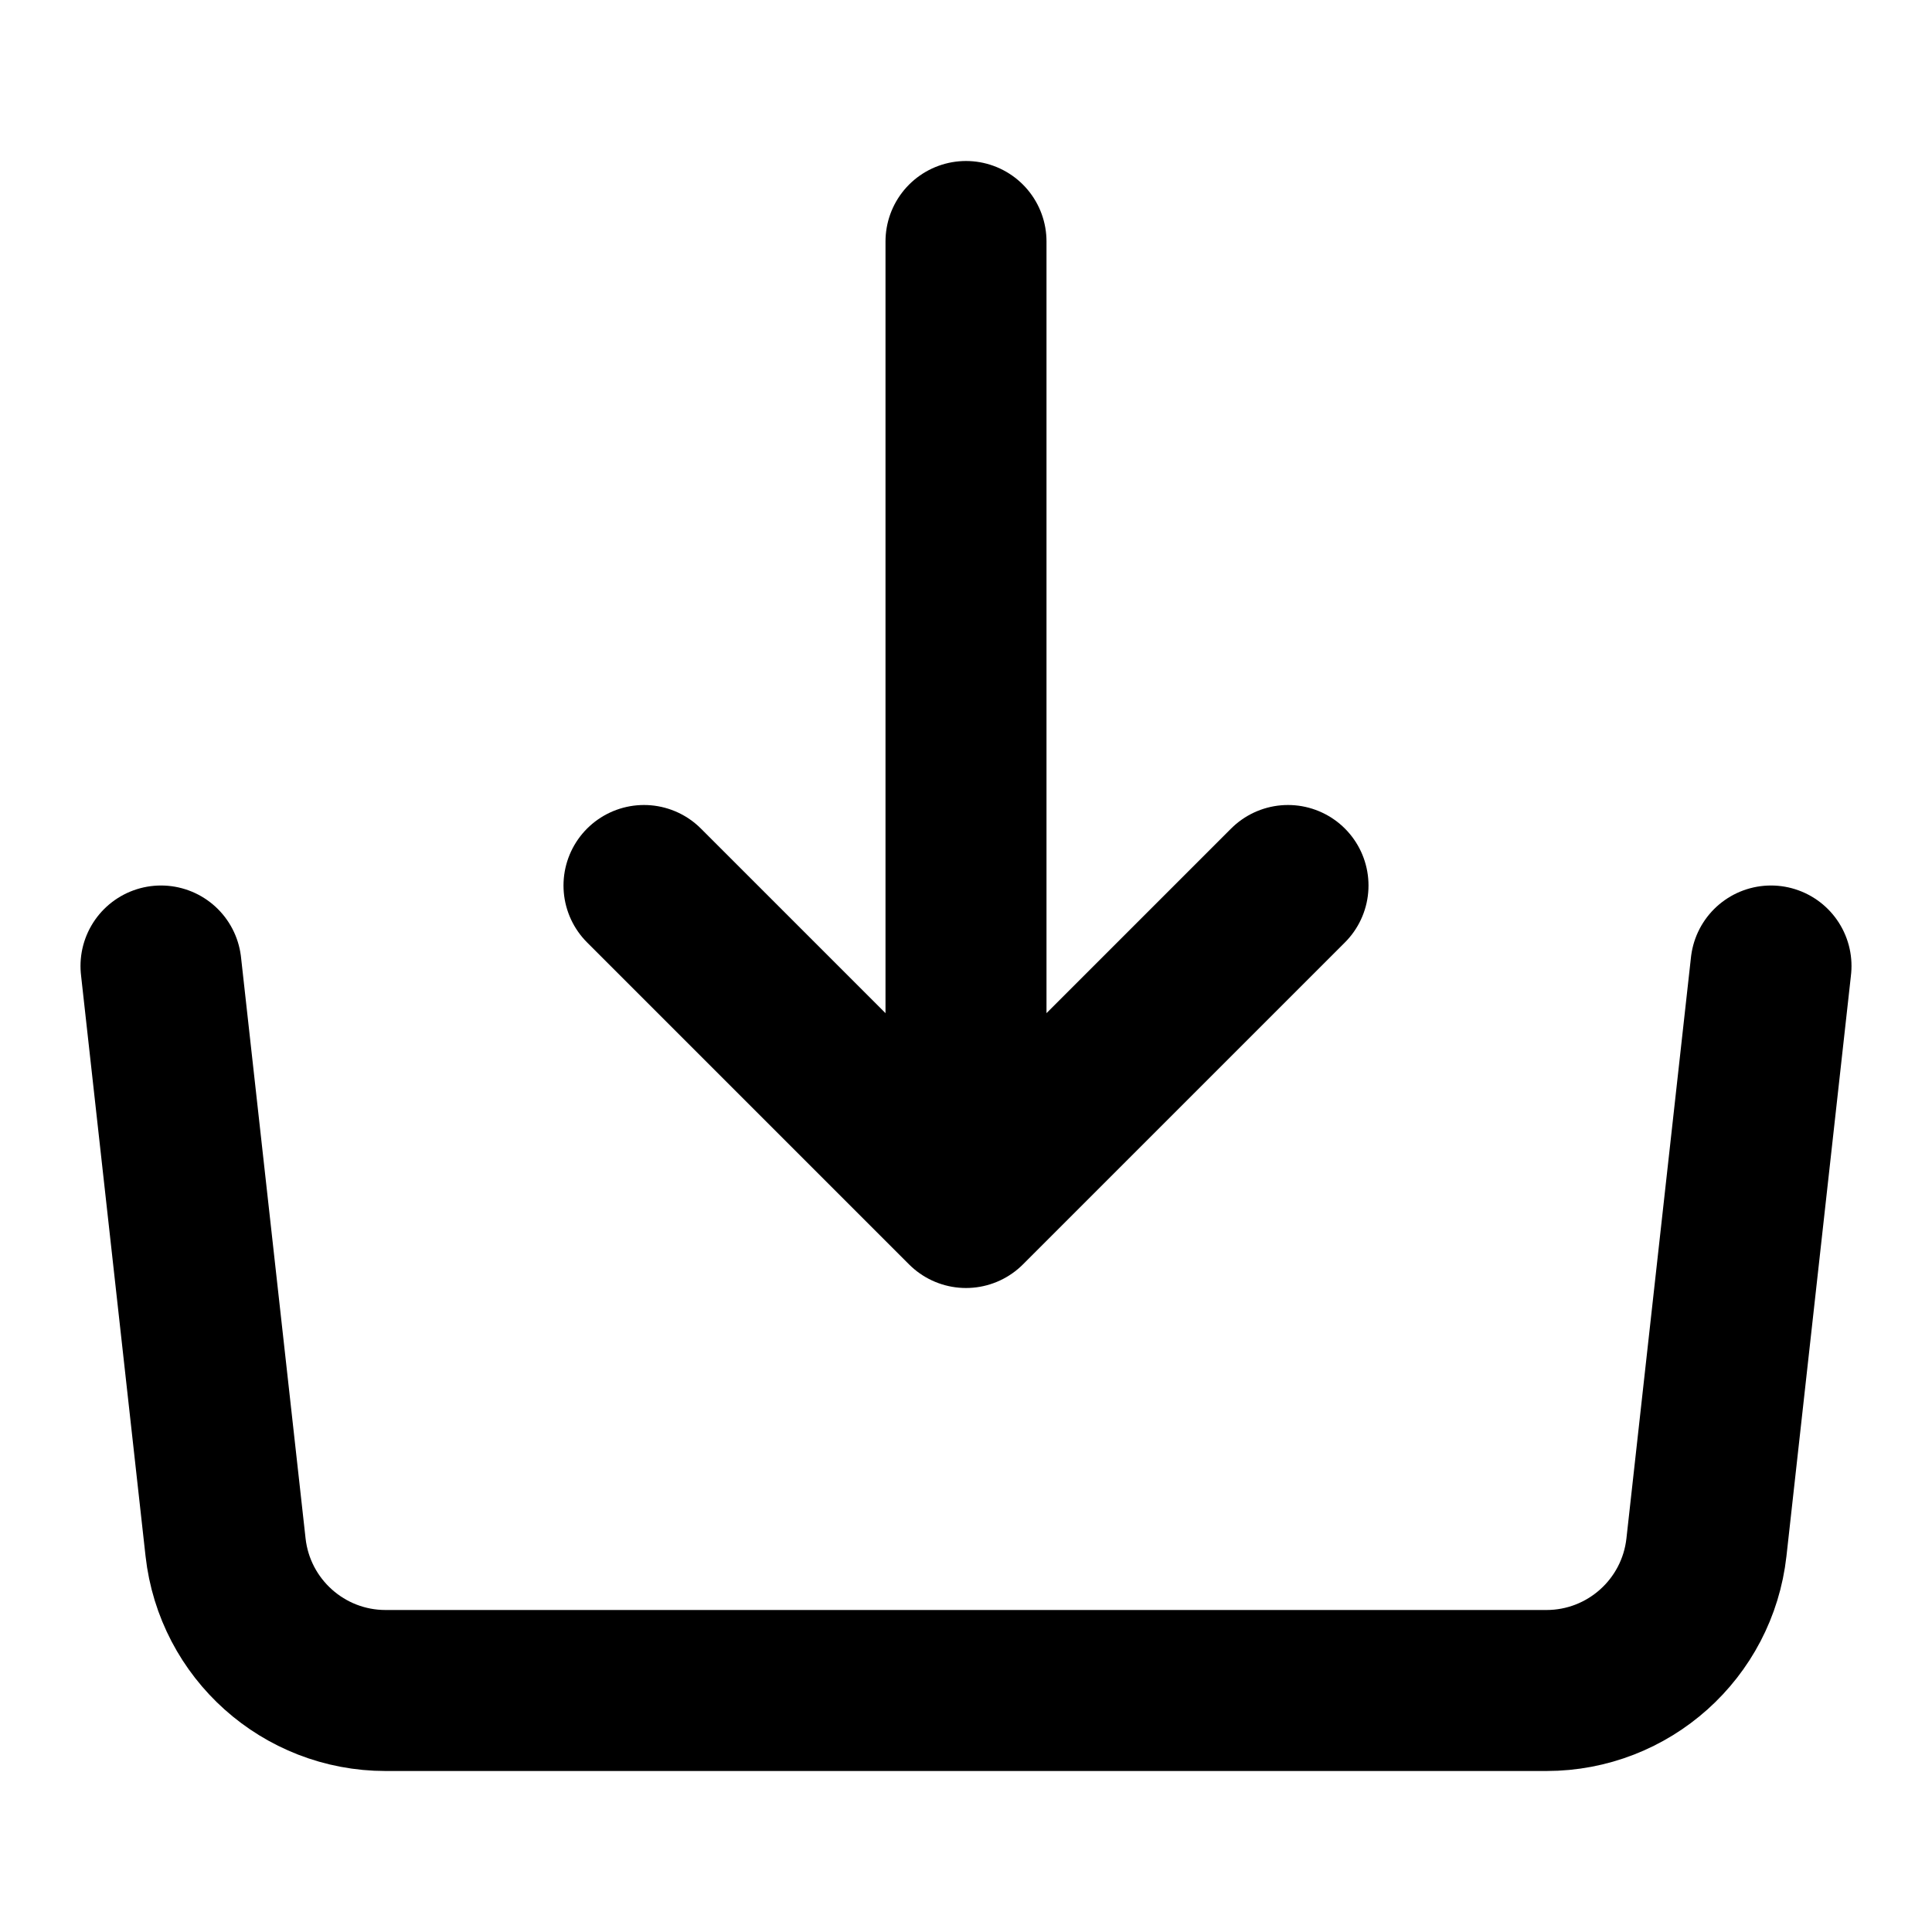
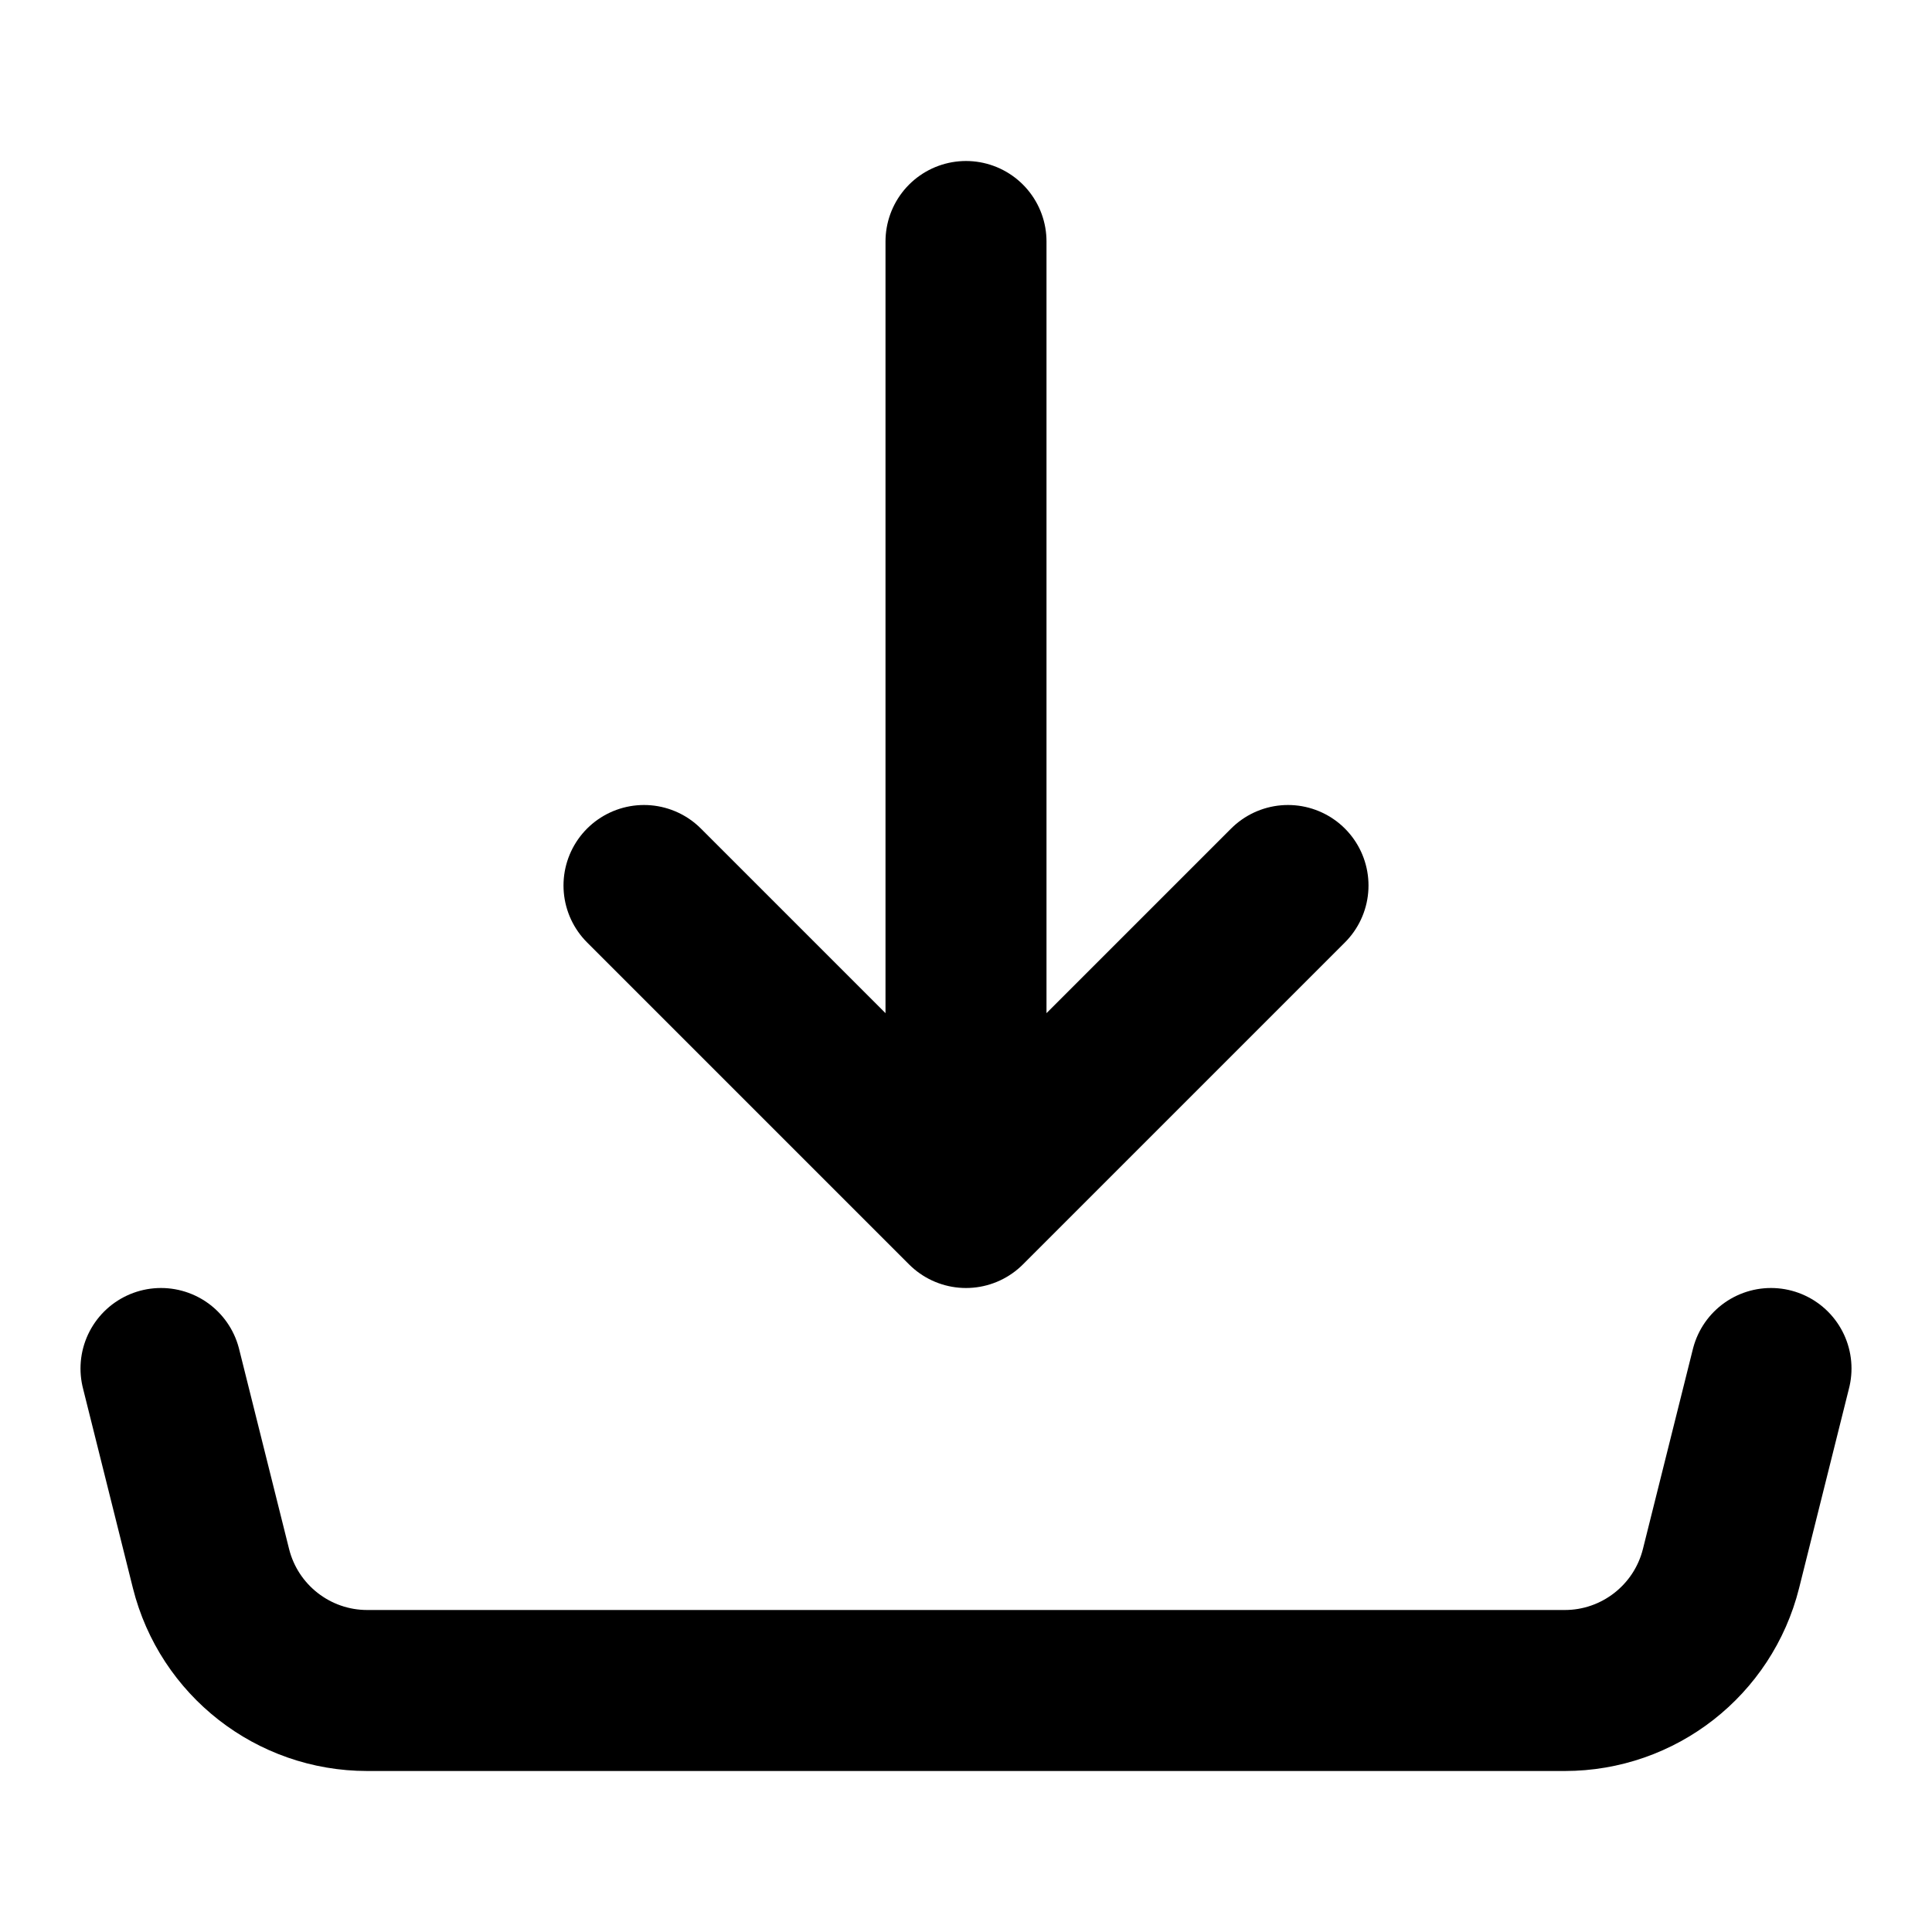
<svg xmlns="http://www.w3.org/2000/svg" width="24" height="24" viewBox="0 0 24 24" fill="none">
  <path d="M12 15L12 3M12 15L8 11M12 15L16 11" stroke="black" stroke-width="2" stroke-linecap="round" stroke-linejoin="round" />
-   <path d="M2 12L2.802 19.221C2.915 20.234 3.771 21 4.79 21H12H19.21C20.229 21 21.085 20.234 21.198 19.221L22 12" stroke="black" stroke-width="2" stroke-linecap="round" stroke-linejoin="round" />
+   <path d="M2 17L2.621 19.485C2.844 20.375 3.644 21 4.562 21H12H19.438C20.356 21 21.156 20.375 21.379 19.485L22 17" stroke="black" stroke-width="2" stroke-linecap="round" stroke-linejoin="round" />
</svg>
